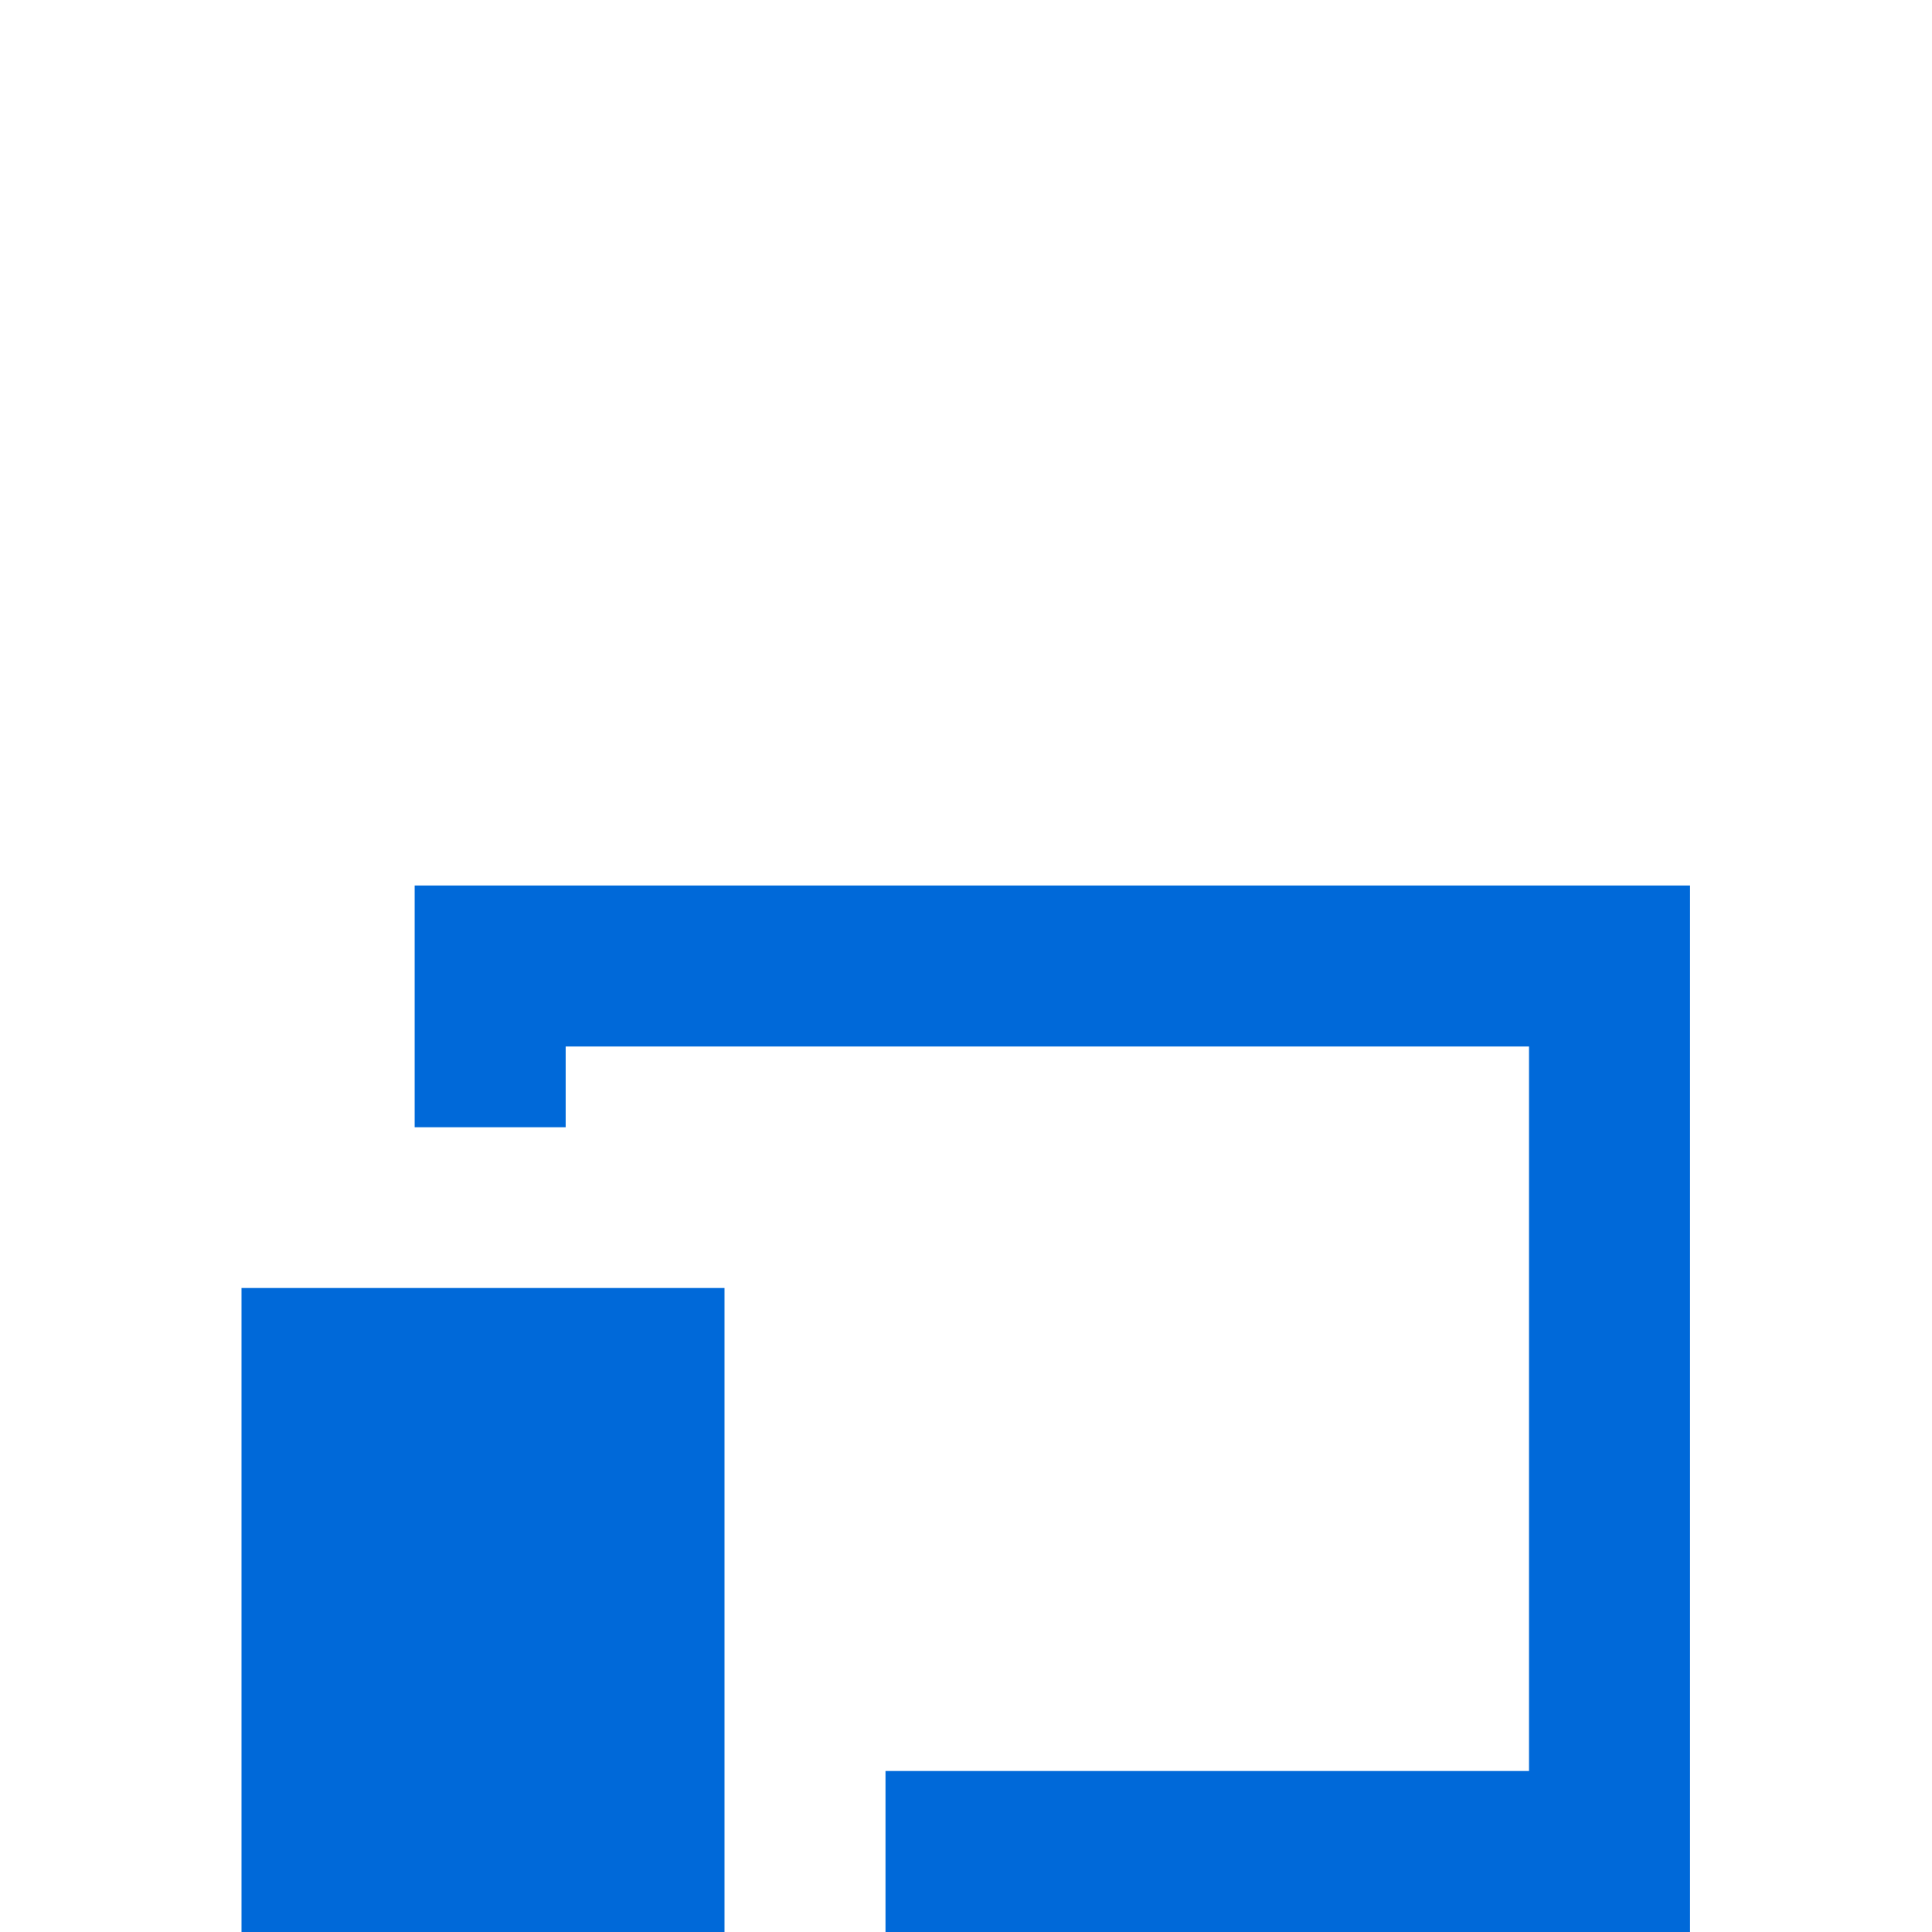
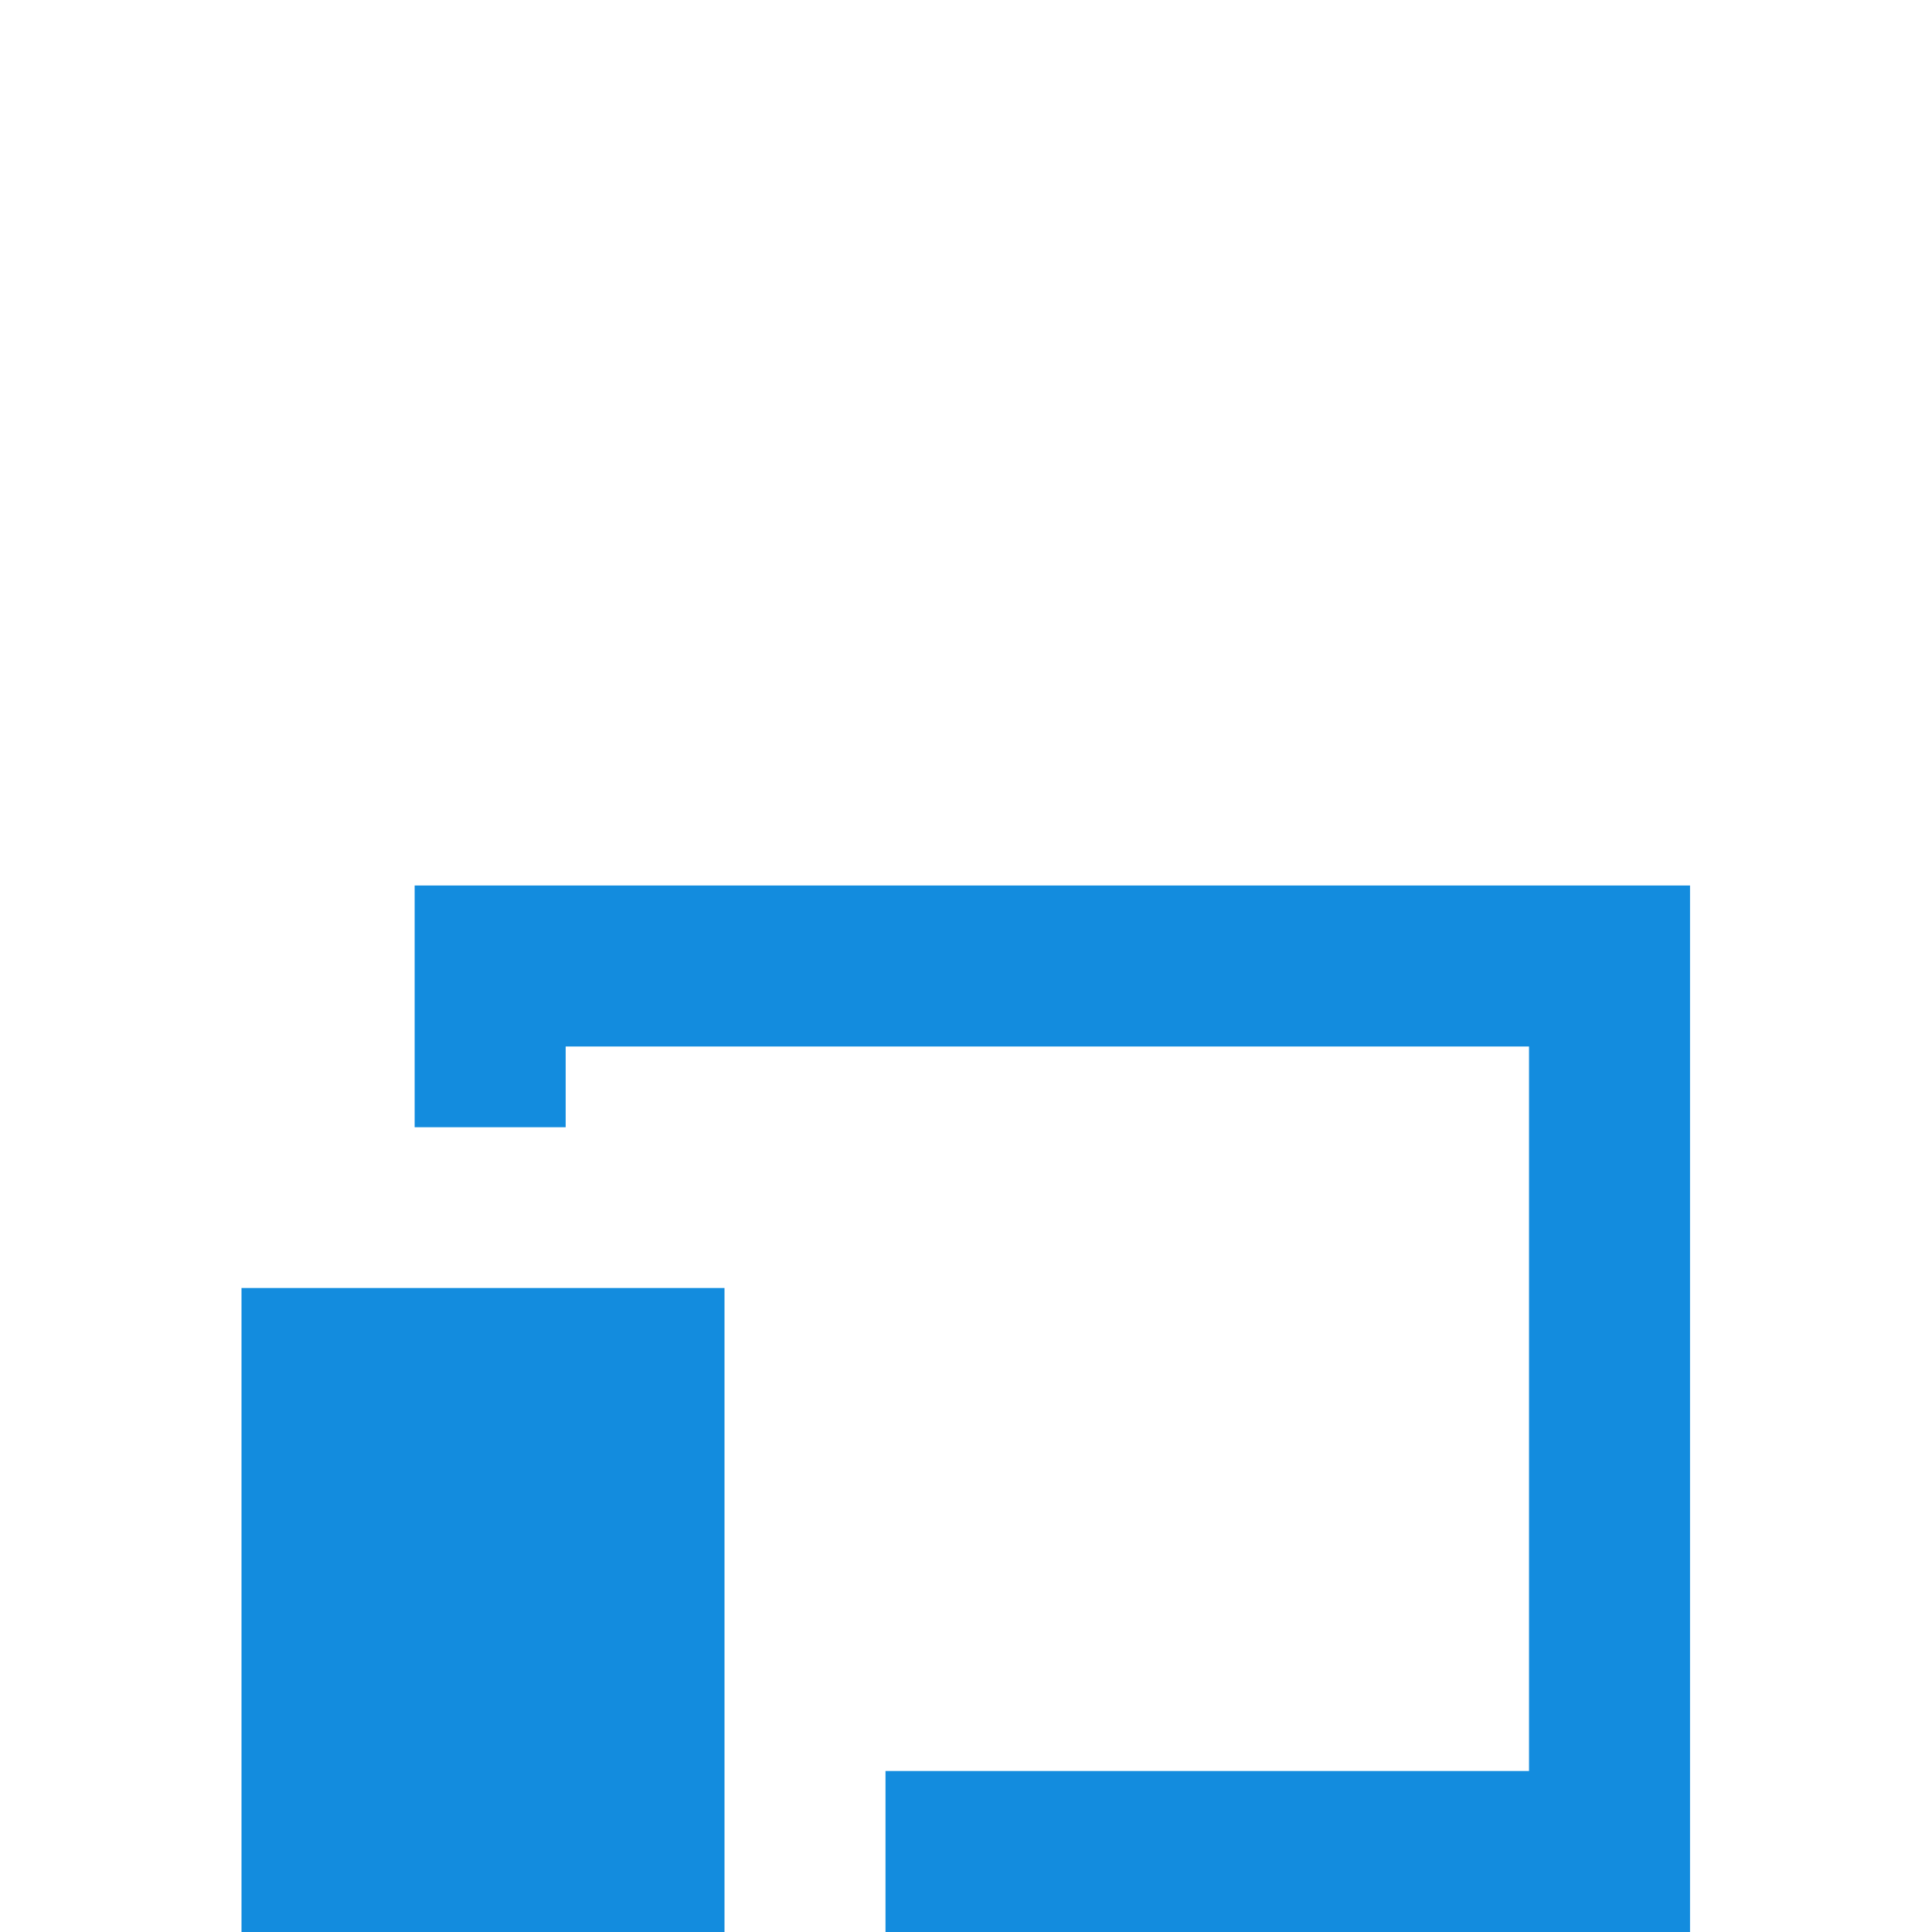
- <svg xmlns="http://www.w3.org/2000/svg" width="24" height="24" viewBox="0 0 24 24" version="1.1">
-   <g id="Page-1" fill="none" fill-rule="evenodd">
-     <g id="views_on" fill="#0069d9">
+ <svg xmlns="http://www.w3.org/2000/svg" width="24px" height="24px" viewBox="0 0 24 24" version="1.1">
+   <defs />
+   <g id="Page-1" stroke="none" stroke-width="1" fill="none" fill-rule="evenodd">
+     <g id="views_on" fill="#138CDE">
      <path d="M3,16 L9,16 L9,24 L3,24 L3,16 Z M11,22 L18.994,22 L18.994,13 L7.027,13 L7.027,14.003 L5.151,14.003 L5.151,11 L20.994,11 L20.994,24 L11,24 L11,22 Z" id="Rectangle-18" />
    </g>
  </g>
</svg>
